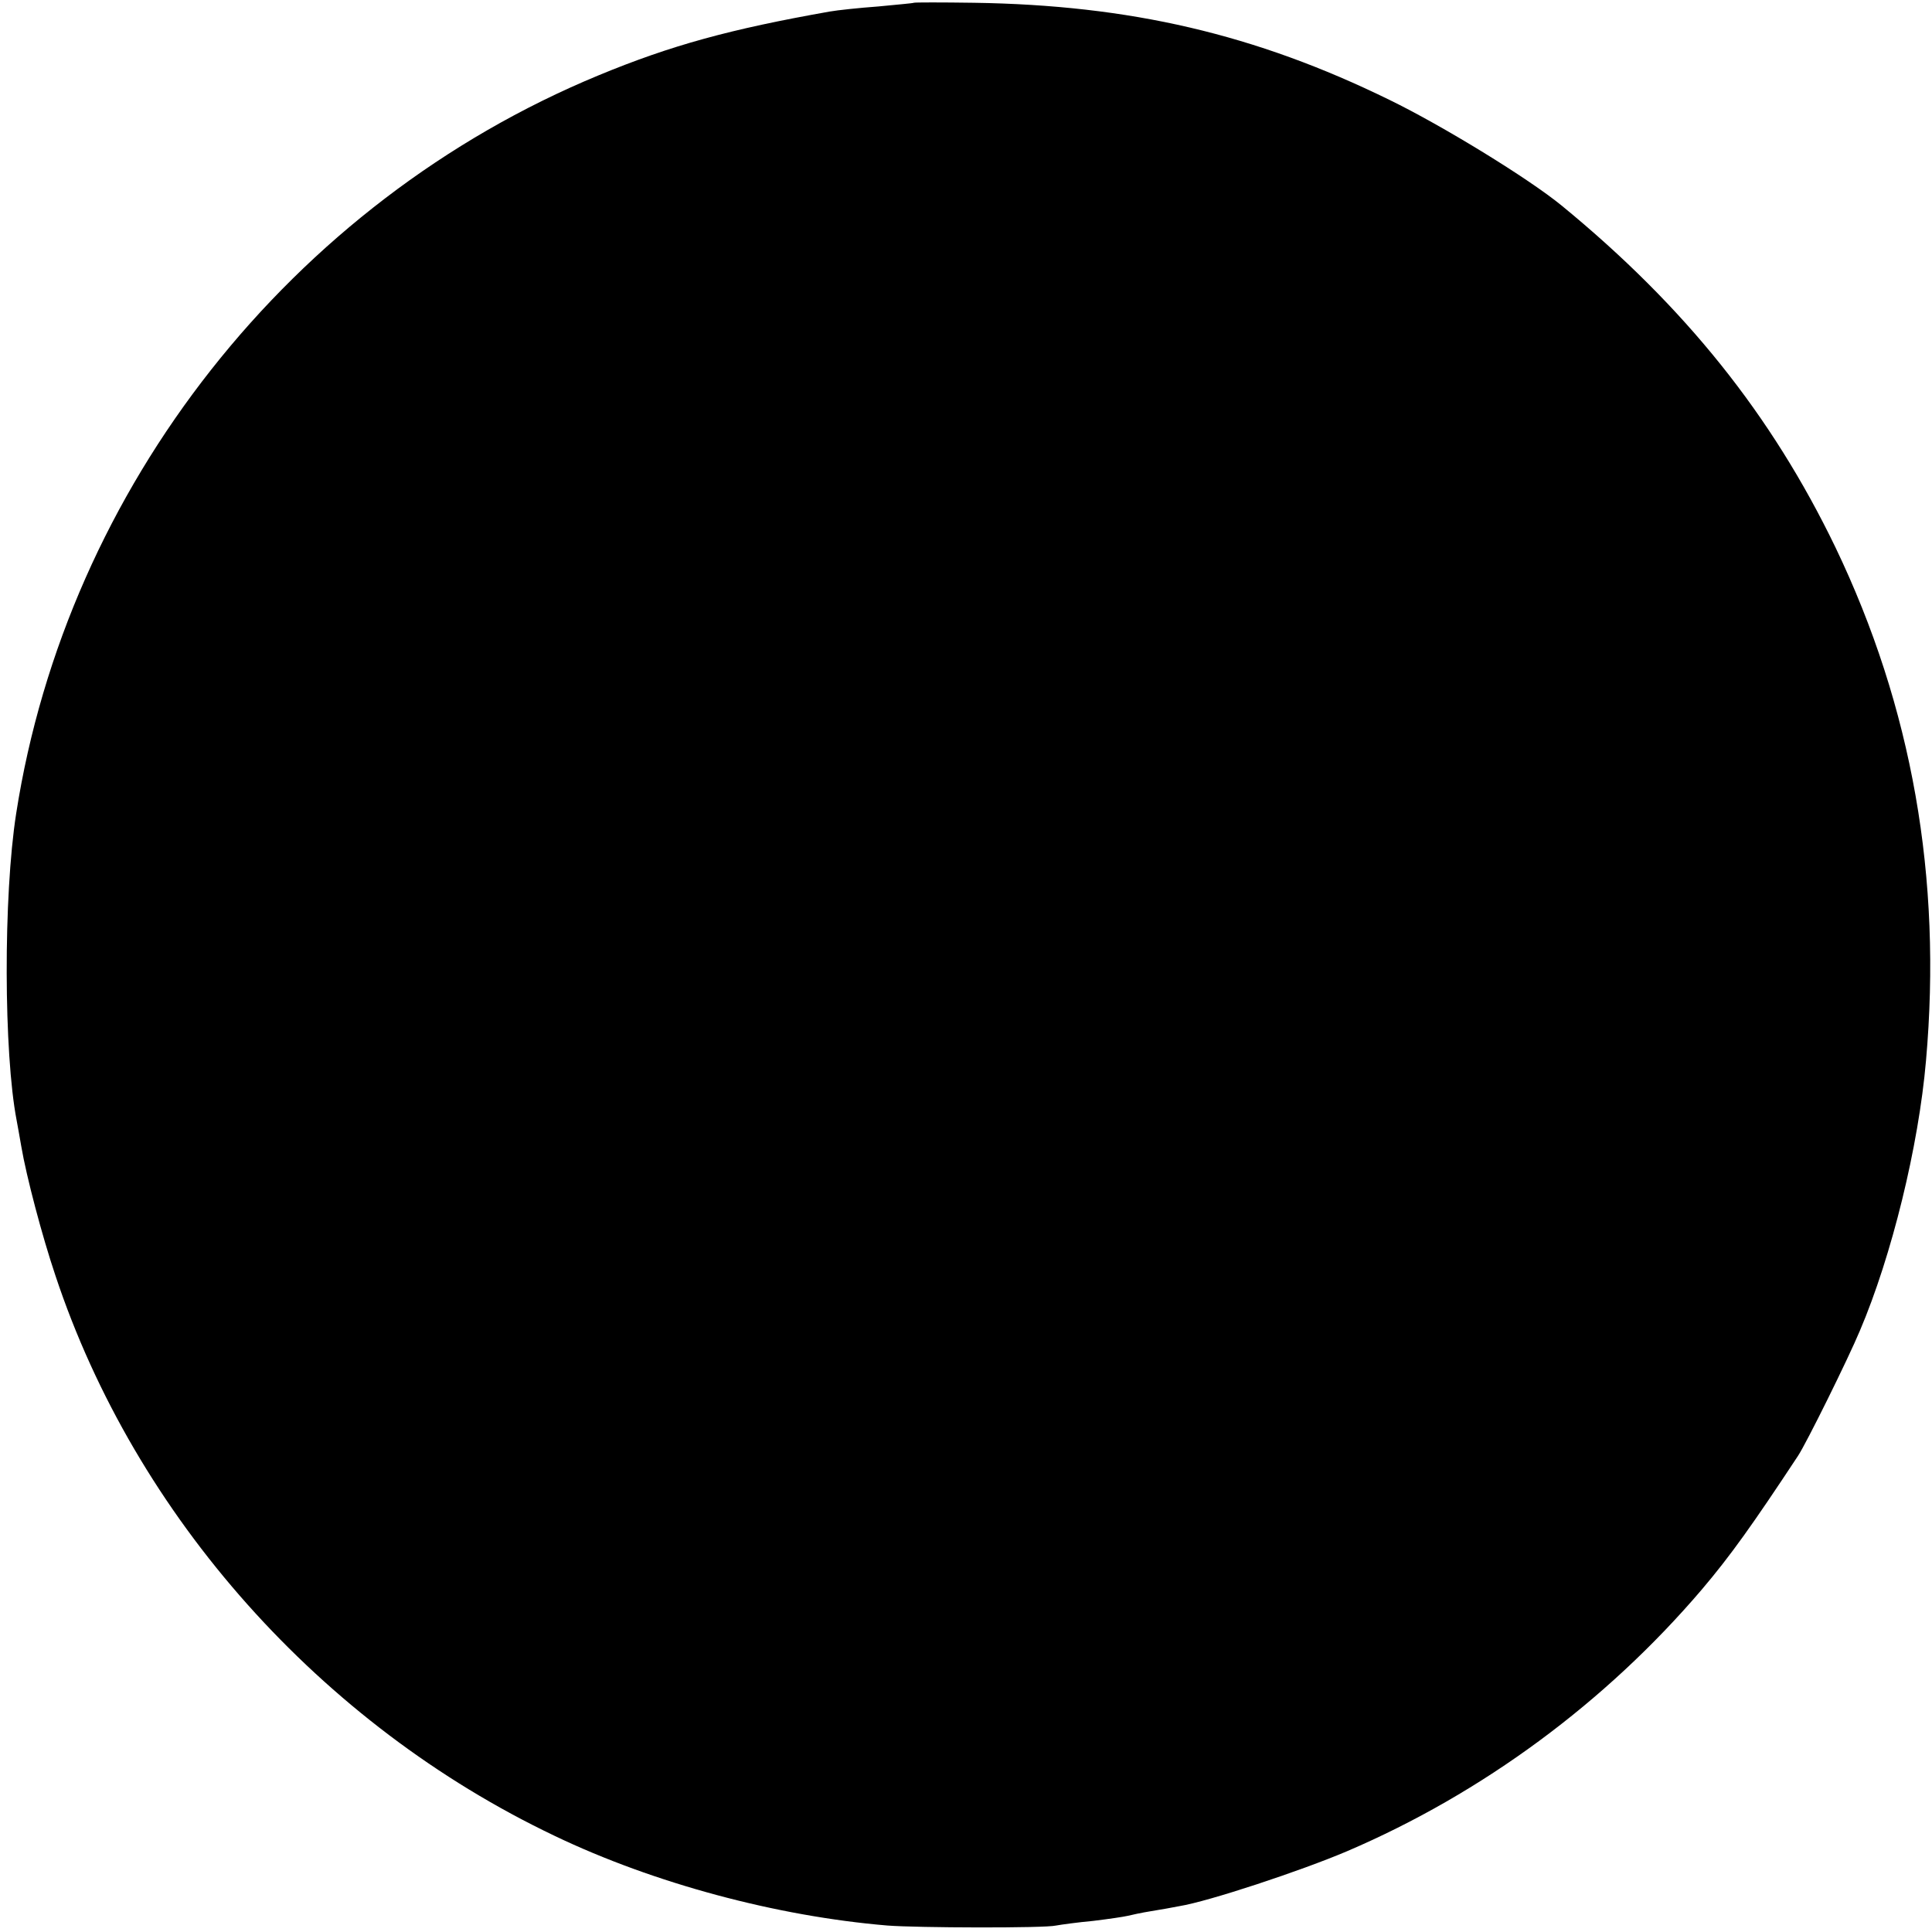
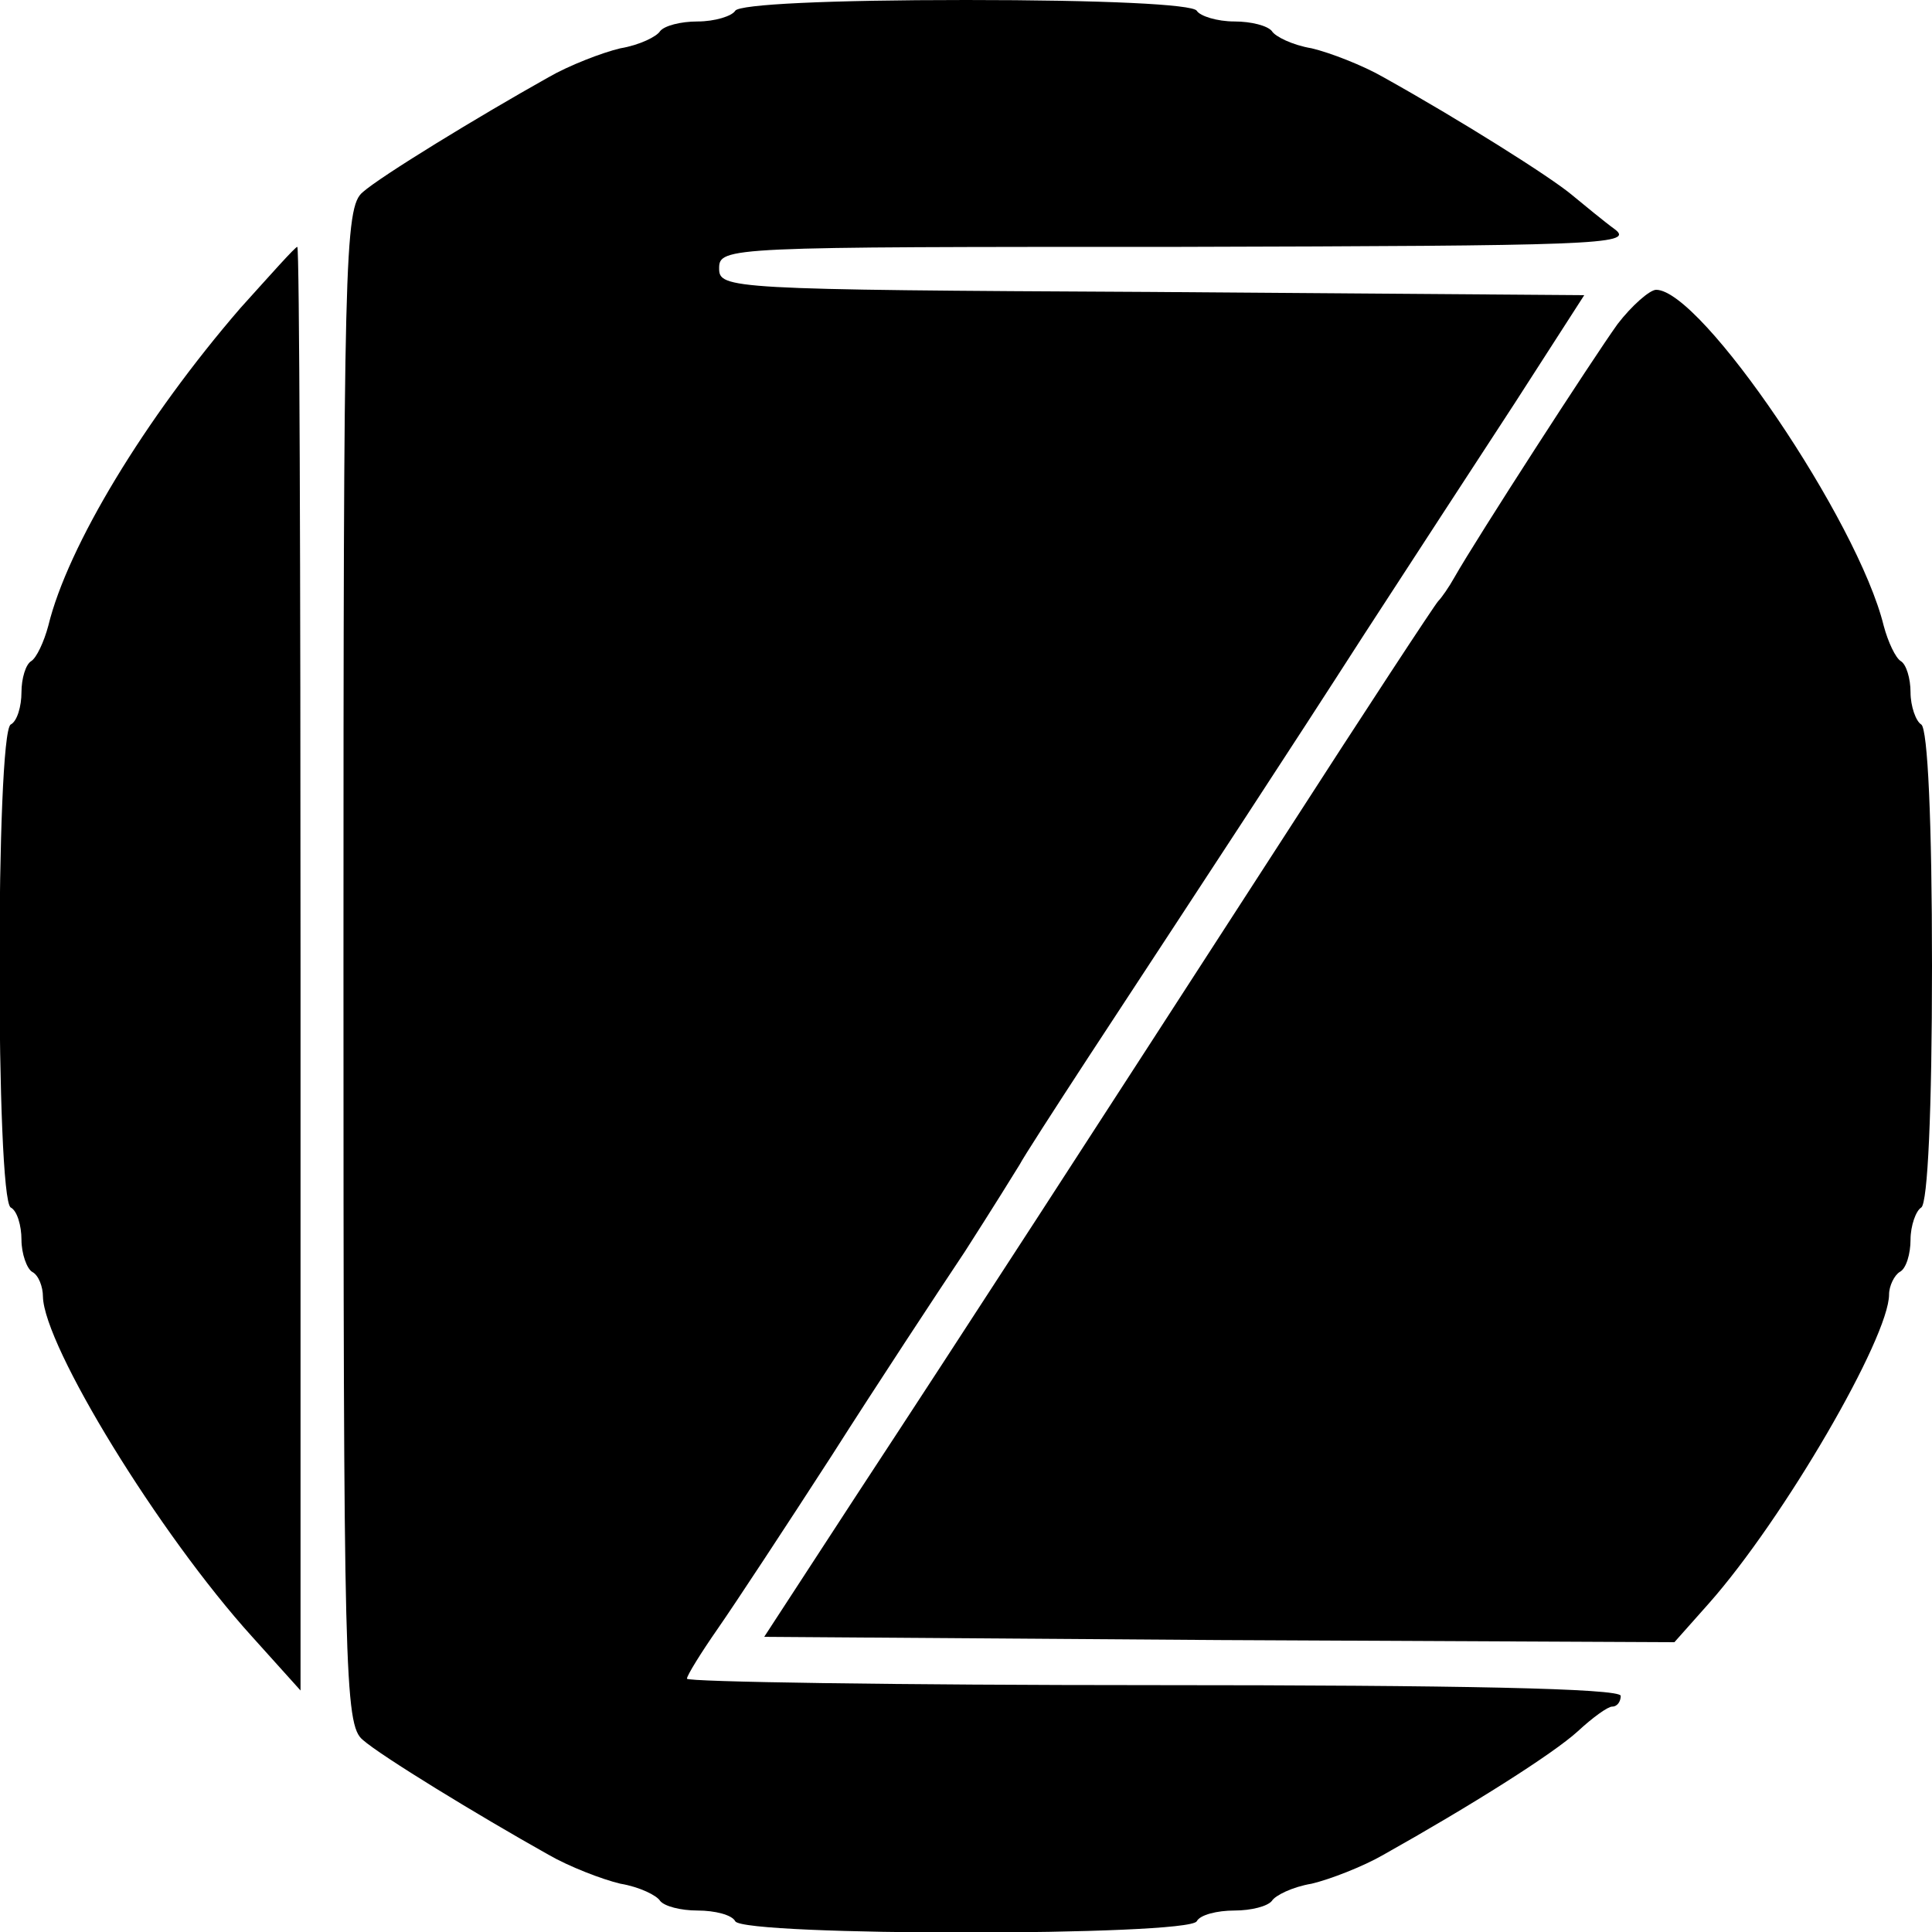
- <svg xmlns="http://www.w3.org/2000/svg" version="1.0" width="418pt" height="418pt" viewBox="0 0 418 418" preserveAspectRatio="xMidYMid meet">
-   <g transform="translate(0,418) scale(0.1,-0.1)" fill="#000000" stroke="none">
-     <path d="M1977 4174 c-1 -1 -36 -4 -77 -8 -41 -3 -88 -8 -105 -11 -215 -38 -343 -73 -500 -138 -665 -275 -1150 -891 -1260 -1597 -28 -179 -27 -519 1 -664 2 -12 7 -37 10 -56 11 -65 45 -194 74 -280 173 -521 574 -971 1080 -1212 215 -103 481 -174 720 -194 63 -5 341 -6 365 0 11 2 47 7 80 10 33 4 67 9 75 11 8 2 31 7 50 10 19 3 47 8 62 11 62 10 262 76 363 119 292 125 559 322 767 566 62 73 111 142 208 289 18 27 109 211 134 271 69 162 127 399 143 584 35 395 -30 765 -196 1111 -138 286 -325 520 -592 739 -72 59 -258 173 -373 229 -290 142 -561 205 -899 210 -70 1 -128 1 -130 0z" />
+ <svg xmlns="http://www.w3.org/2000/svg" version="1.0" width="180pt" height="180pt" viewBox="0 0 180 180" preserveAspectRatio="xMidYMid meet">
+   <g transform="translate(0,180) scale(0.1,-0.1)" fill="#000000" stroke="none">
+     <path d="M685 1790 c-3 -5 -19 -10 -35 -10 -16 0 -31 -4 -35 -9 -3 -5 -19 -13 -37 -16 -17 -4 -48 -16 -67 -27 -66 -37 -156 -92 -173 -107 -17 -14 -18 -61 -18 -721 0 -660 1 -707 18 -721 17 -15 107 -70 173 -107 19 -11 50 -23 67 -27 18 -3 34 -11 37 -16 4 -5 19 -9 35 -9 16 0 32 -4 35 -10 8 -14 422 -14 430 0 3 6 19 10 35 10 16 0 31 4 35 9 3 5 19 13 37 16 17 4 48 16 67 27 82 46 158 94 181 115 14 13 28 23 32 23 5 0 8 5 8 10 0 7 -152 10 -435 10 -239 0 -435 3 -435 6 0 3 13 24 29 47 16 23 64 96 106 161 42 66 98 151 124 190 25 39 48 76 51 81 3 6 32 51 64 100 118 180 185 282 257 394 41 63 104 160 140 215 l65 101 -403 3 c-395 2 -403 3 -403 22 0 20 8 20 428 20 383 1 425 2 407 16 -11 8 -29 23 -40 32 -20 17 -106 71 -176 110 -19 11 -50 23 -67 27 -18 3 -34 11 -37 16 -4 5 -19 9 -35 9 -16 0 -32 5 -35 10 -4 6 -87 10 -215 10 -128 0 -211 -4 -215 -10z" />
+     <path d="M224 1513 c-89 -103 -161 -222 -179 -296 -4 -15 -11 -30 -16 -33 -5 -3 -9 -16 -9 -29 0 -13 -4 -27 -10 -30 -14 -8 -14 -442 0 -450 6 -3 10 -17 10 -30 0 -13 5 -27 10 -30 6 -3 10 -14 10 -23 1 -46 108 -221 195 -317 l45 -50 0 673 c0 369 -1 672 -3 672 -2 0 -25 -26 -53 -57z" />
+     <path d="M1507 1498 c-23 -32 -131 -199 -152 -236 -5 -9 -12 -19 -15 -22 -3 -3 -68 -102 -144 -220 -185 -286 -293 -453 -398 -613 l-86 -132 424 -3 424 -2 32 36 c70 79 168 248 168 288 0 8 5 18 10 21 6 3 10 17 10 30 0 13 5 27 10 30 6 4 10 90 10 225 0 135 -4 221 -10 225 -5 3 -10 17 -10 30 0 13 -4 26 -9 29 -5 3 -12 18 -16 33 -24 98 -170 313 -212 313 -6 0 -23 -15 -36 -32z" />
  </g>
</svg>
